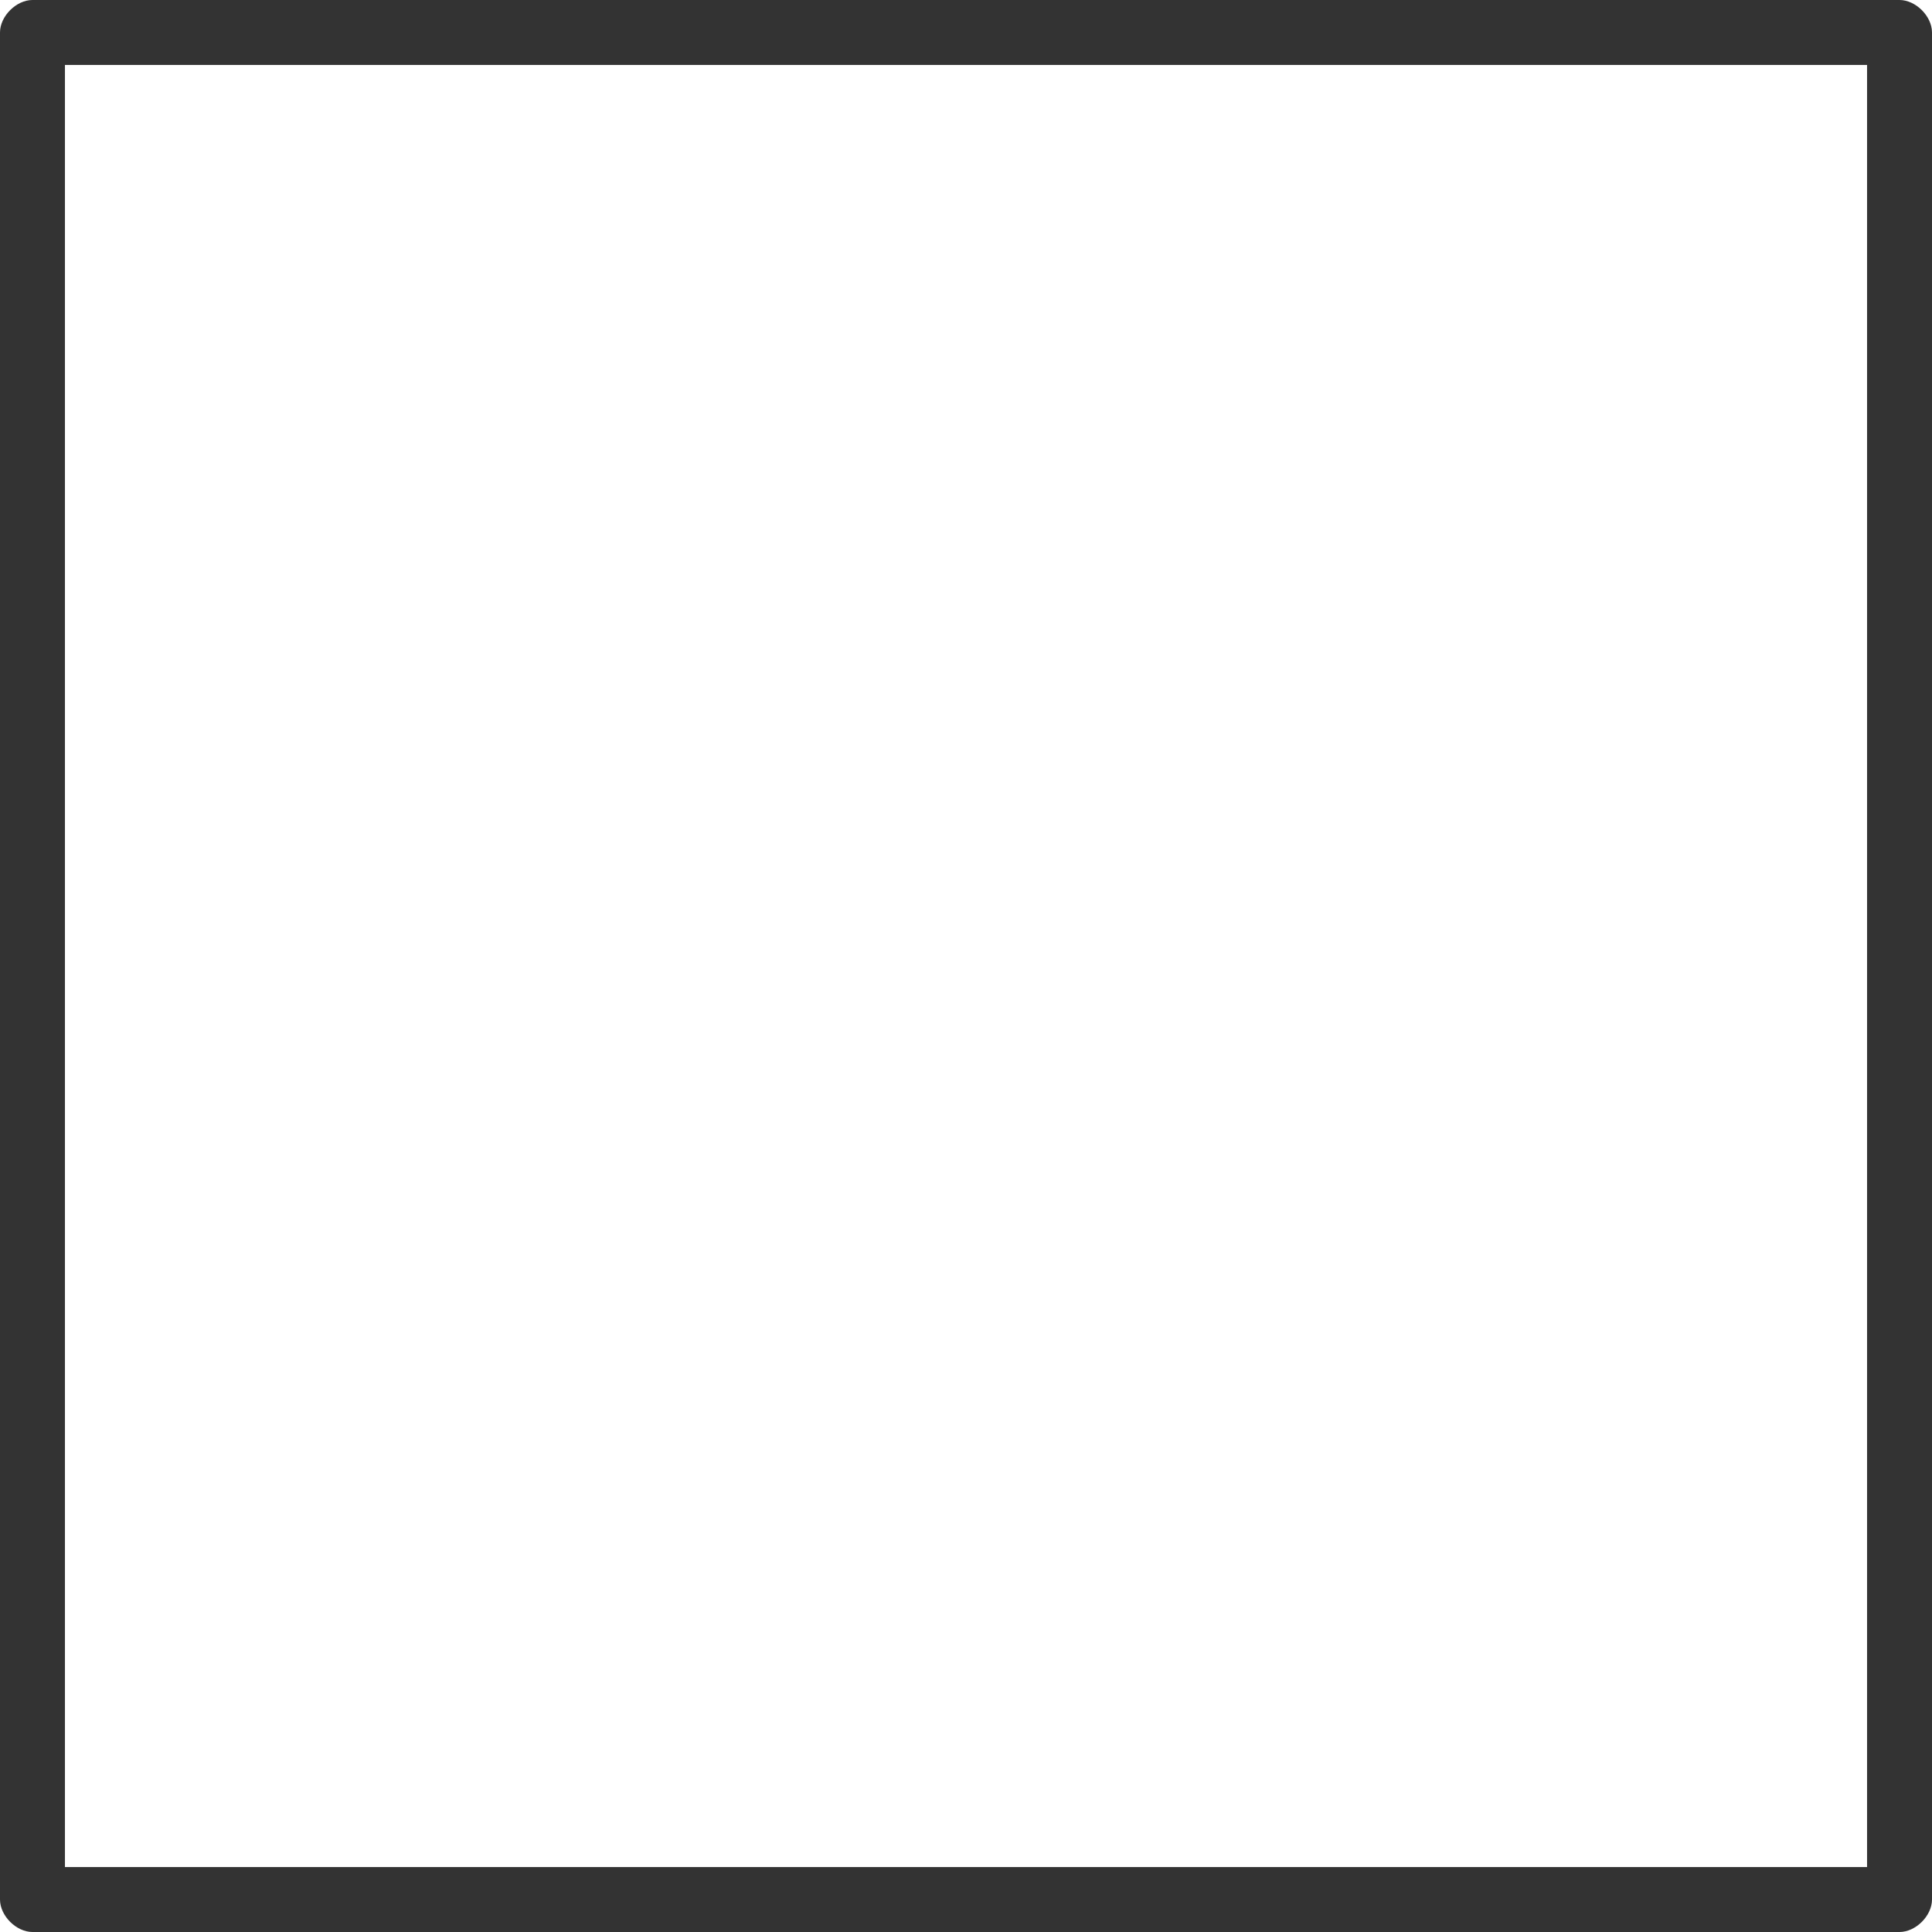
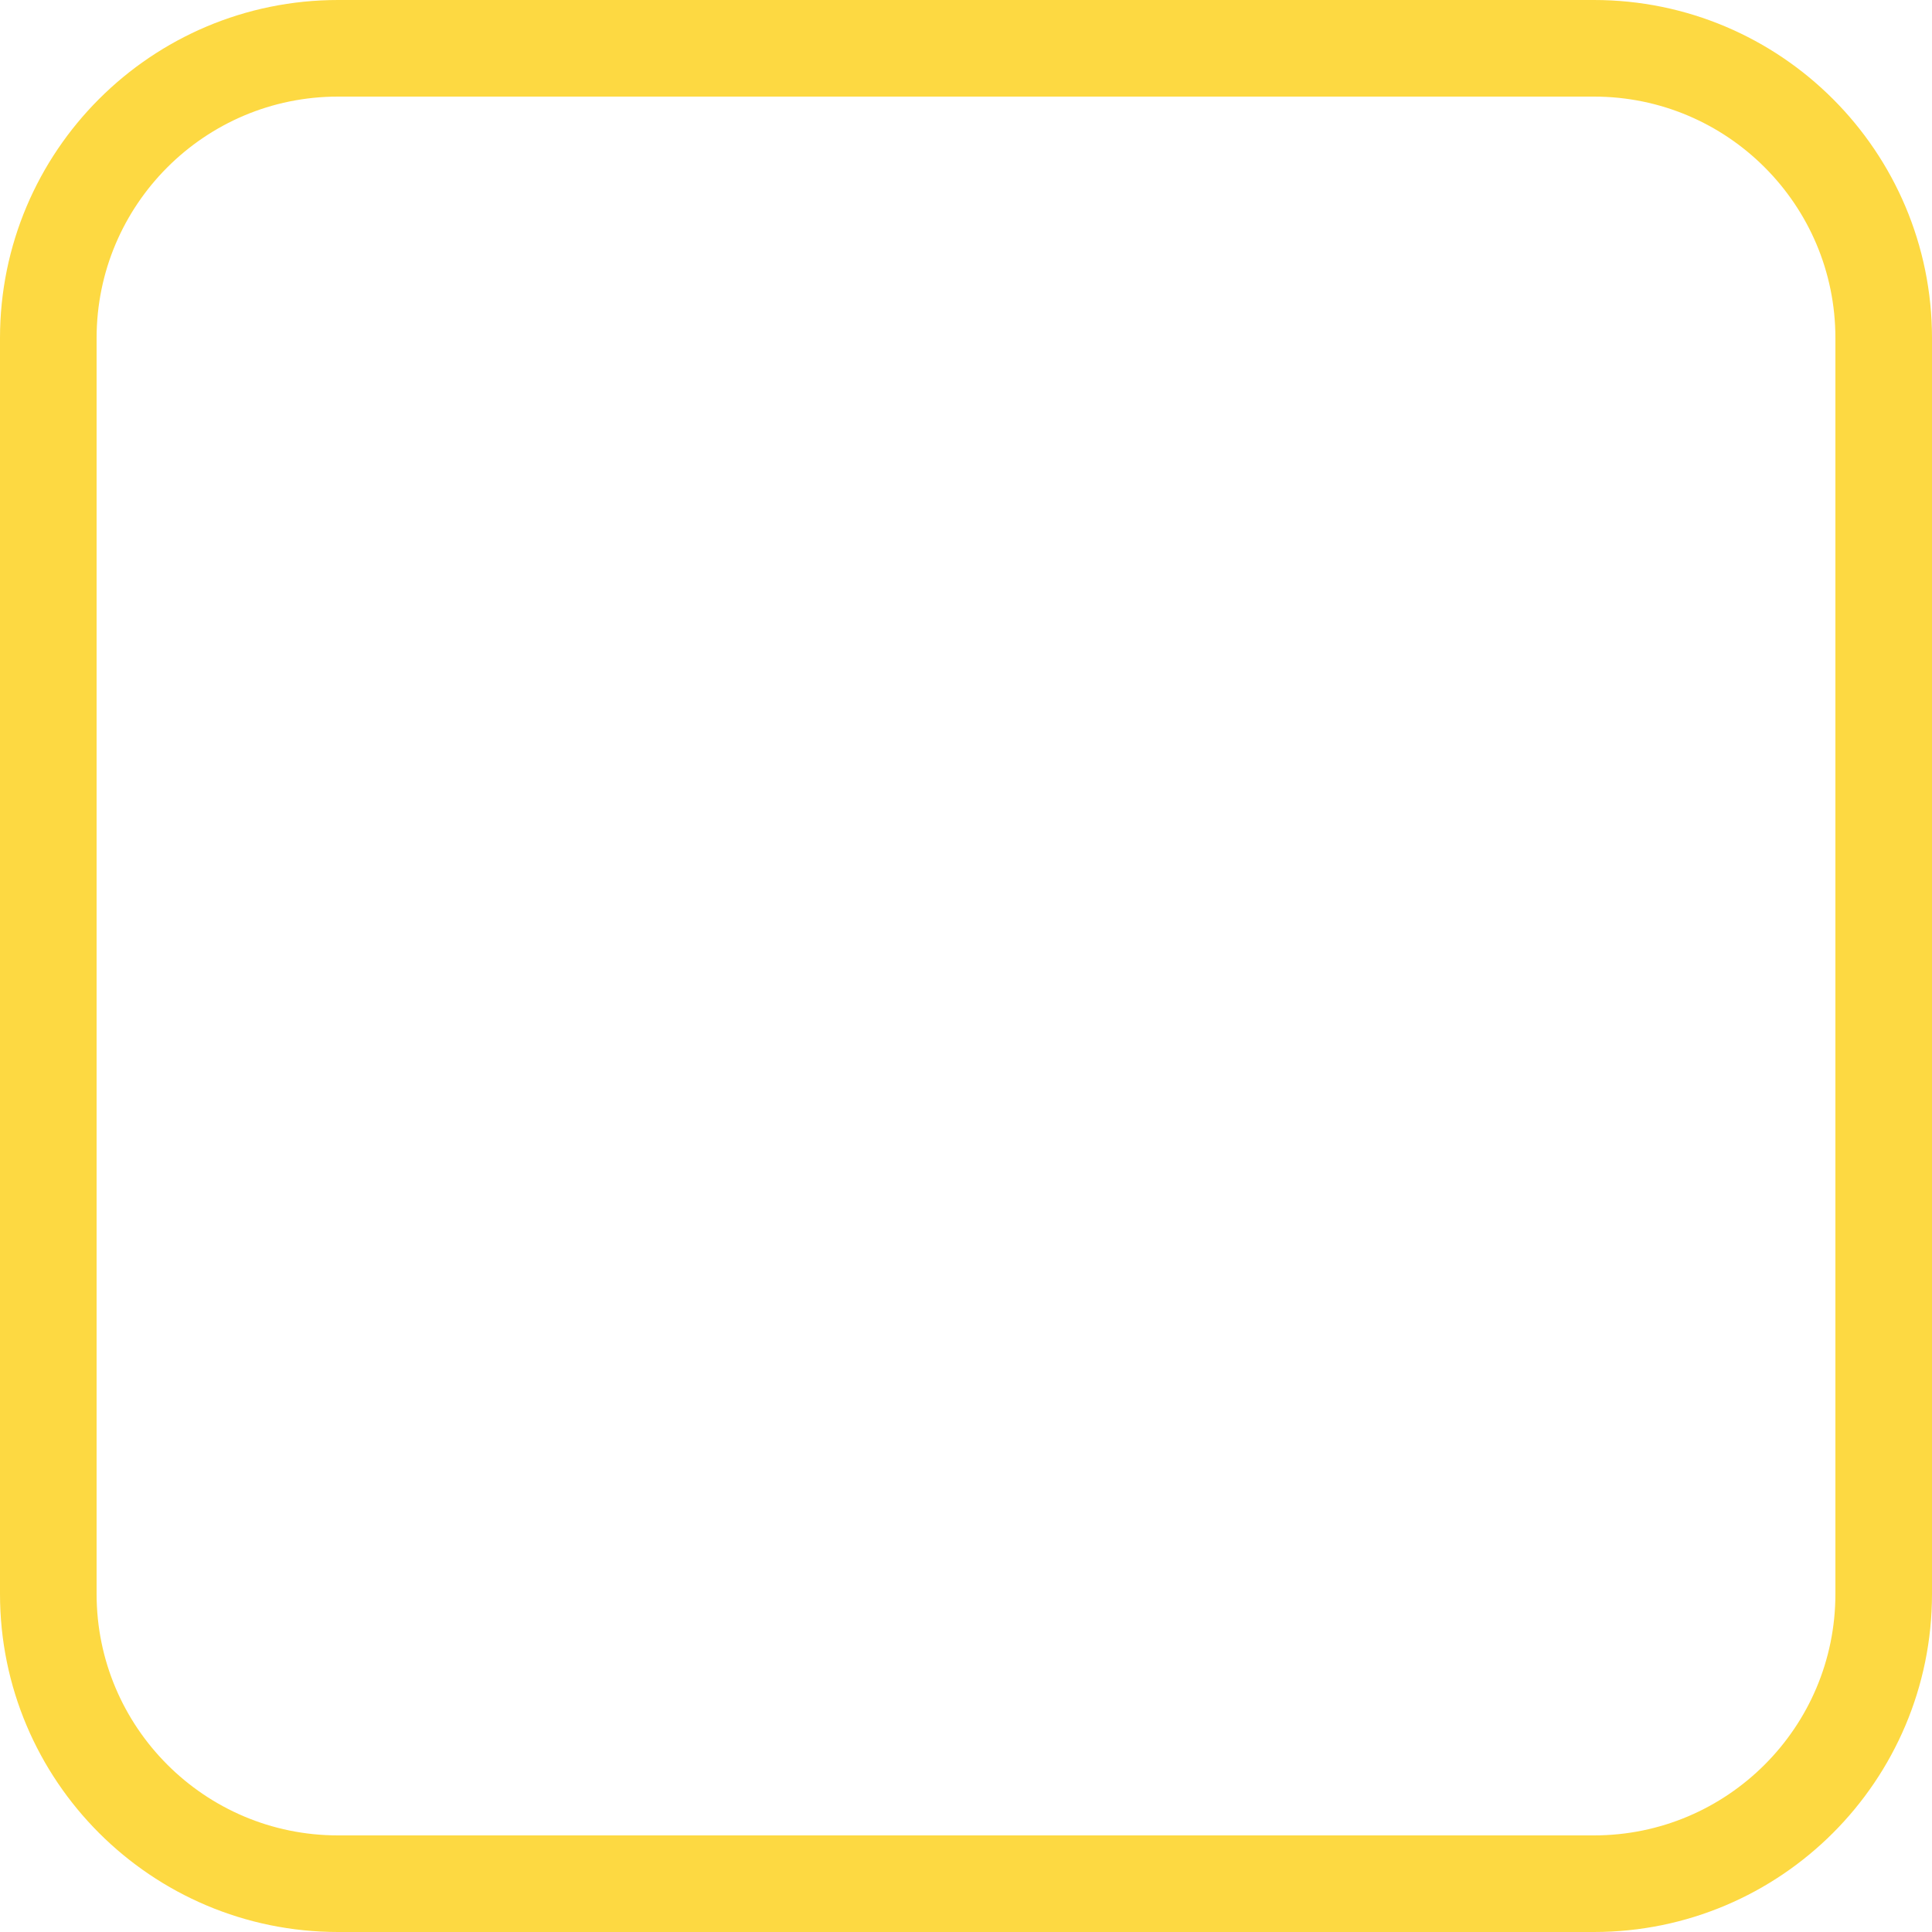
- <svg xmlns="http://www.w3.org/2000/svg" version="1.1" id="图层_1" x="0px" y="0px" viewBox="0 0 11.9 11.9" enable-background="new 0 0 11.9 11.9" xml:space="preserve">
-   <g>
-     <path fill="#333333" d="M0.2,0h11.5c0.1,0,0.2,0.1,0.2,0.2v11.5c0,0.1-0.1,0.2-0.2,0.2H0.2c-0.1,0-0.2-0.1-0.2-0.2V0.2   C0,0.1,0.1,0,0.2,0L0.2,0L0.2,0z M11.5,0.4H0.4v11.1h11.1V0.4L11.5,0.4z M11.5,0.4" />
+ <svg xmlns="http://www.w3.org/2000/svg" width="20px" height="20px" viewBox="0 0 20 20" version="1.1">
+   <defs />
+   <g id="Page-1" stroke="none" stroke-width="1" fill="none" fill-rule="evenodd">
+     <g id="房间详情" transform="translate(-334, -650)">
+       <g id="Group-2" transform="translate(332, 648)">
+         <rect id="Rectangle" x="0" y="0" width="24" height="24" />
+         <rect id="Rectangle-81" stroke="#FDD942" x="2.5" y="2.5" width="19" height="19" rx="3" />
+       </g>
+     </g>
  </g>
</svg>
